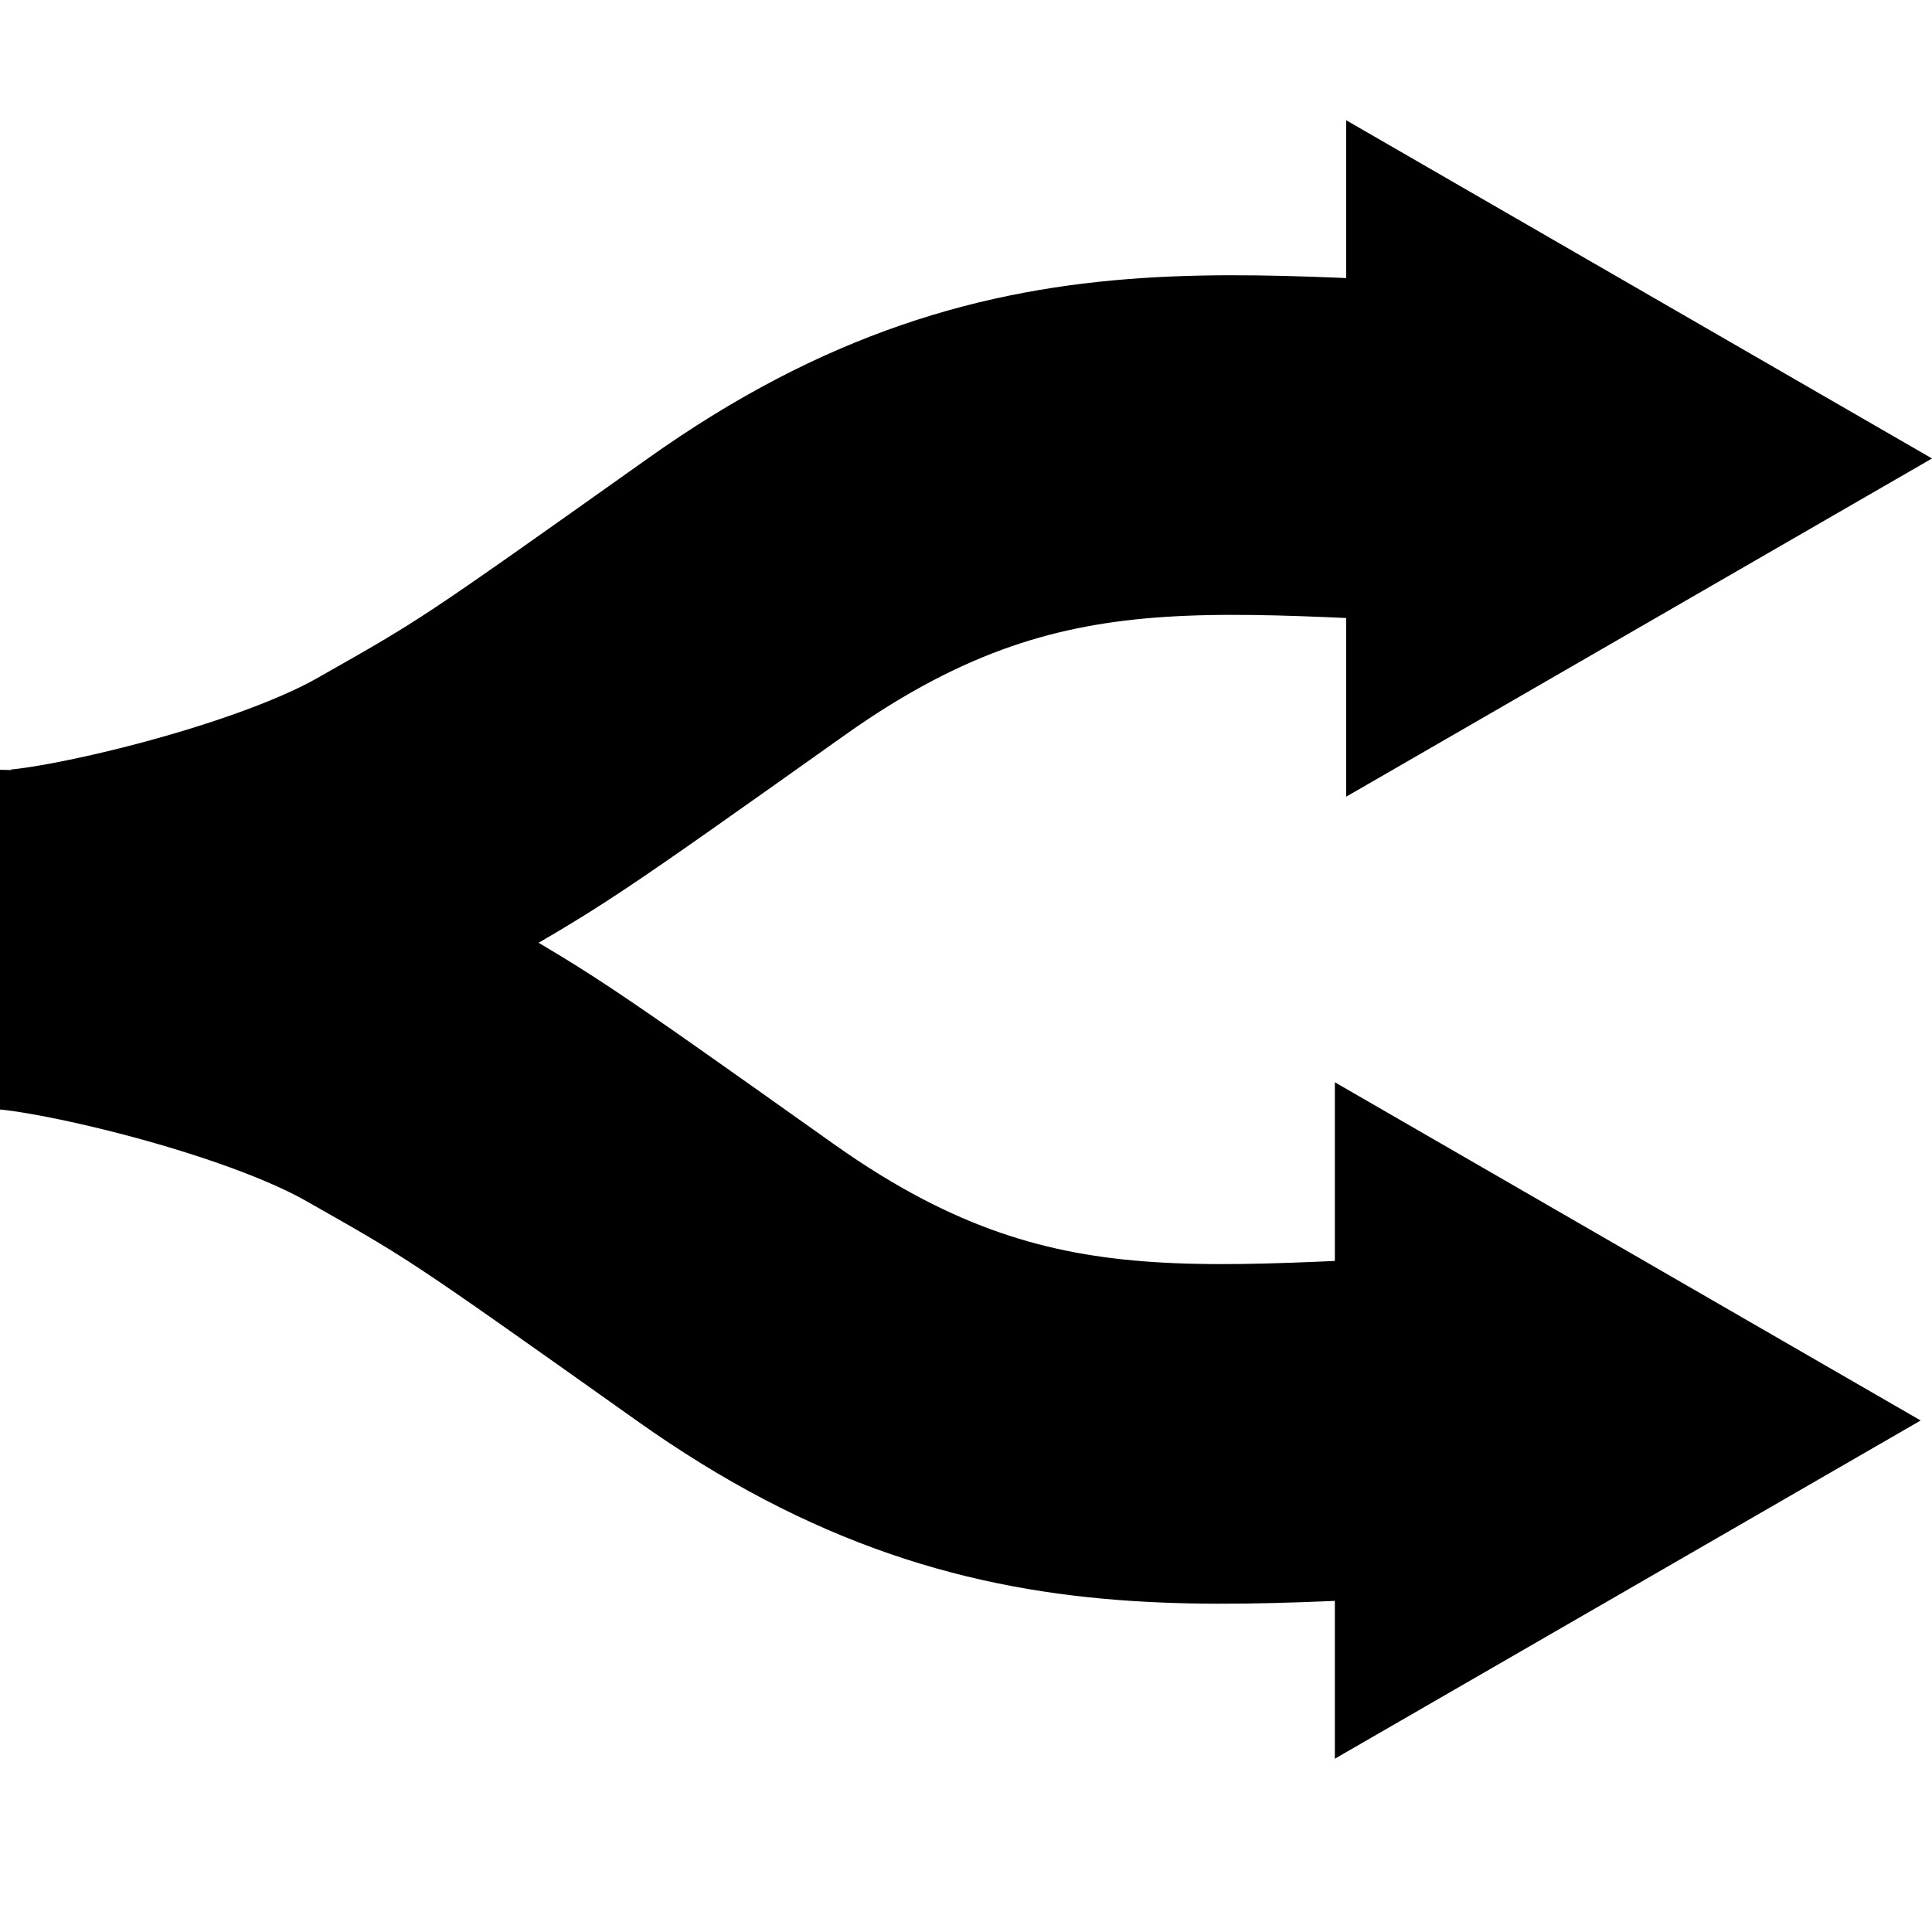
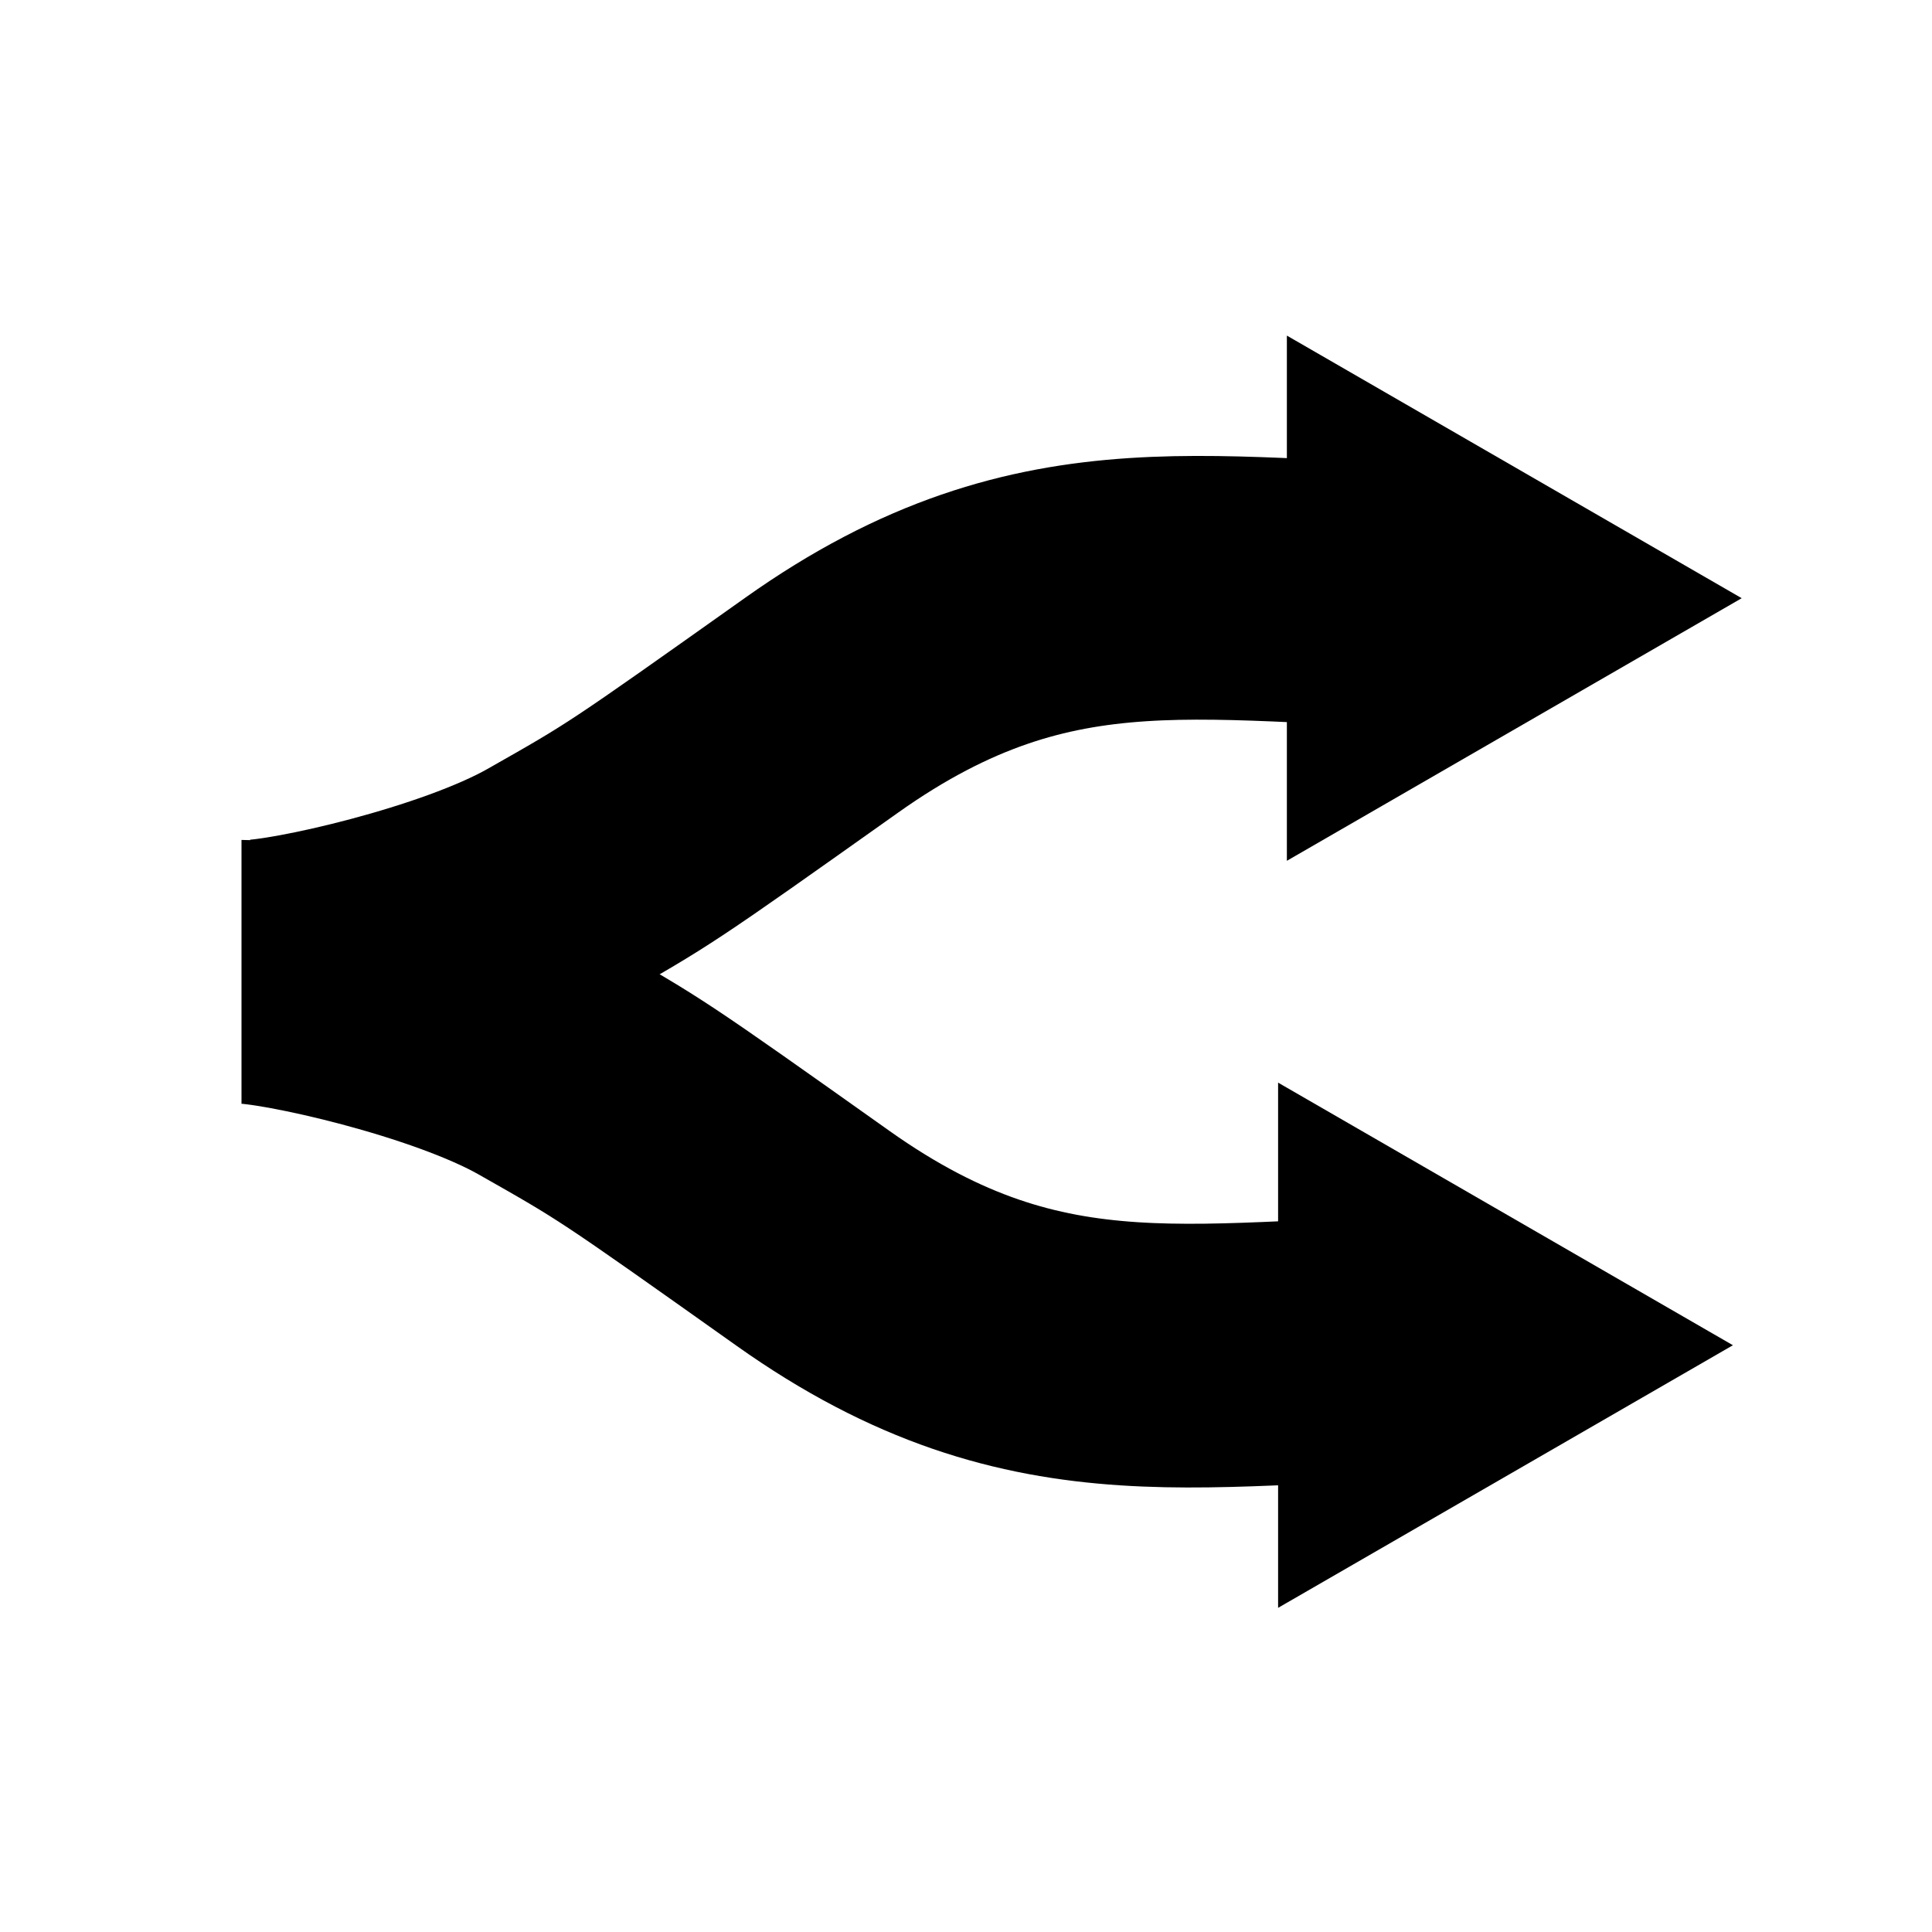
- <svg xmlns="http://www.w3.org/2000/svg" viewBox="0 0 512 512" fill="currentColor" stroke="currentColor">
-   <g clip-path="url(#clip0_205_3)">
-     <path d="M3 248.945C18 248.945 76 236 106 219C136 202 136 202 198 158C276.497 102.293 332 120.945 423 120.945" stroke-width="90" />
-     <path d="M511 121.5L357.25 210.268L357.25 32.732L511 121.5Z" />
-     <path d="M0 249C15 249 73 261.945 103 278.945C133 295.945 133 295.945 195 339.945C273.497 395.652 329 377 420 377" stroke-width="90" />
-     <path d="M508 376.445L354.25 287.678L354.25 465.213L508 376.445Z" />
-   </g>
+ <svg xmlns="http://www.w3.org/2000/svg" width="24" height="24" viewBox="0 0 24 24" fill="none">
+   <path d="M3.109 12.07C3.655 12.07 5.766 11.599 6.858 10.98C7.95 10.361 7.95 10.361 10.207 8.76C13.064 6.732 15.085 7.411 18.397 7.411" fill="currentColor" />
+   <path d="M3.109 12.07C3.655 12.07 5.766 11.599 6.858 10.98C7.95 10.361 7.95 10.361 10.207 8.76C13.064 6.732 15.085 7.411 18.397 7.411" stroke="currentColor" stroke-width="3.276" />
+   <path d="M21.6 7.431L16.004 10.662V4.2L21.6 7.431Z" fill="currentColor" stroke="currentColor" stroke-width="0.036" />
+   <path d="M3 12.072C3.546 12.072 5.657 12.543 6.749 13.162C7.841 13.781 7.841 13.781 10.098 15.382C12.955 17.41 14.975 16.731 18.288 16.731" fill="currentColor" />
+   <path d="M3 12.072C3.546 12.072 5.657 12.543 6.749 13.162C7.841 13.781 7.841 13.781 10.098 15.382C12.955 17.41 14.975 16.731 18.288 16.731" stroke="currentColor" stroke-width="3.276" />
+   <path d="M21.491 16.711L15.895 13.48V19.942L21.491 16.711Z" fill="currentColor" stroke="currentColor" stroke-width="0.036" />
</svg>
